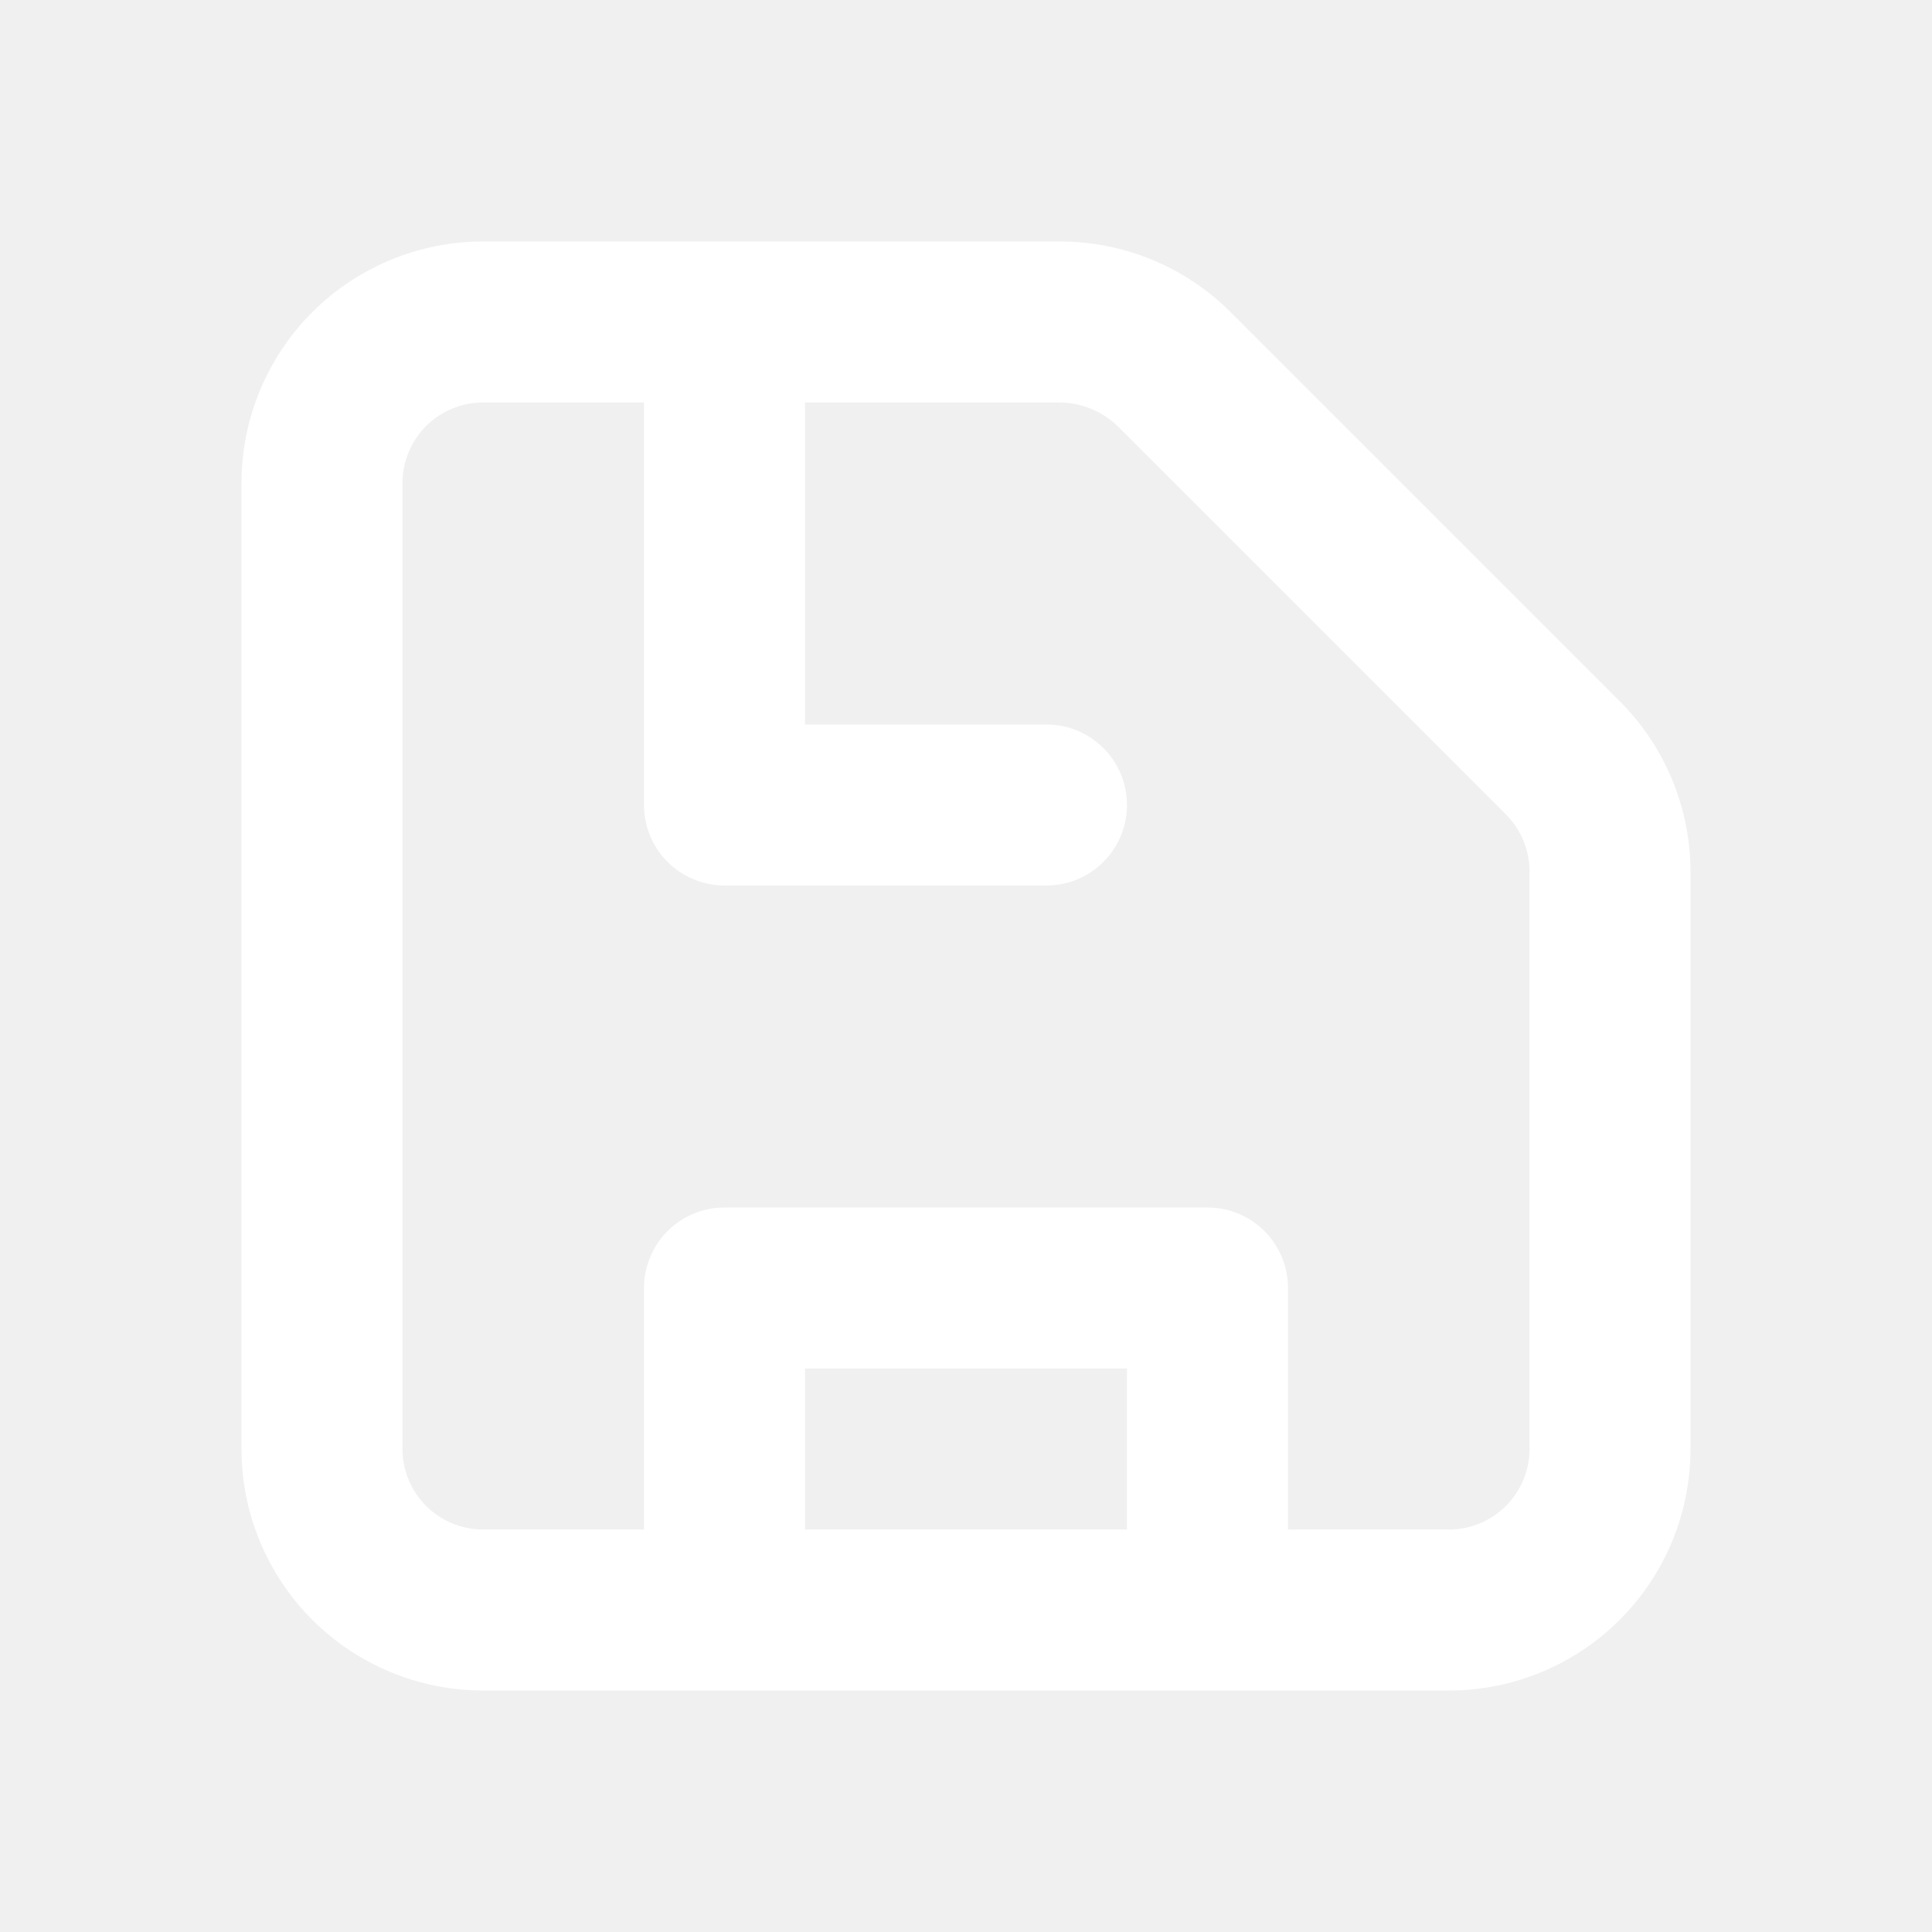
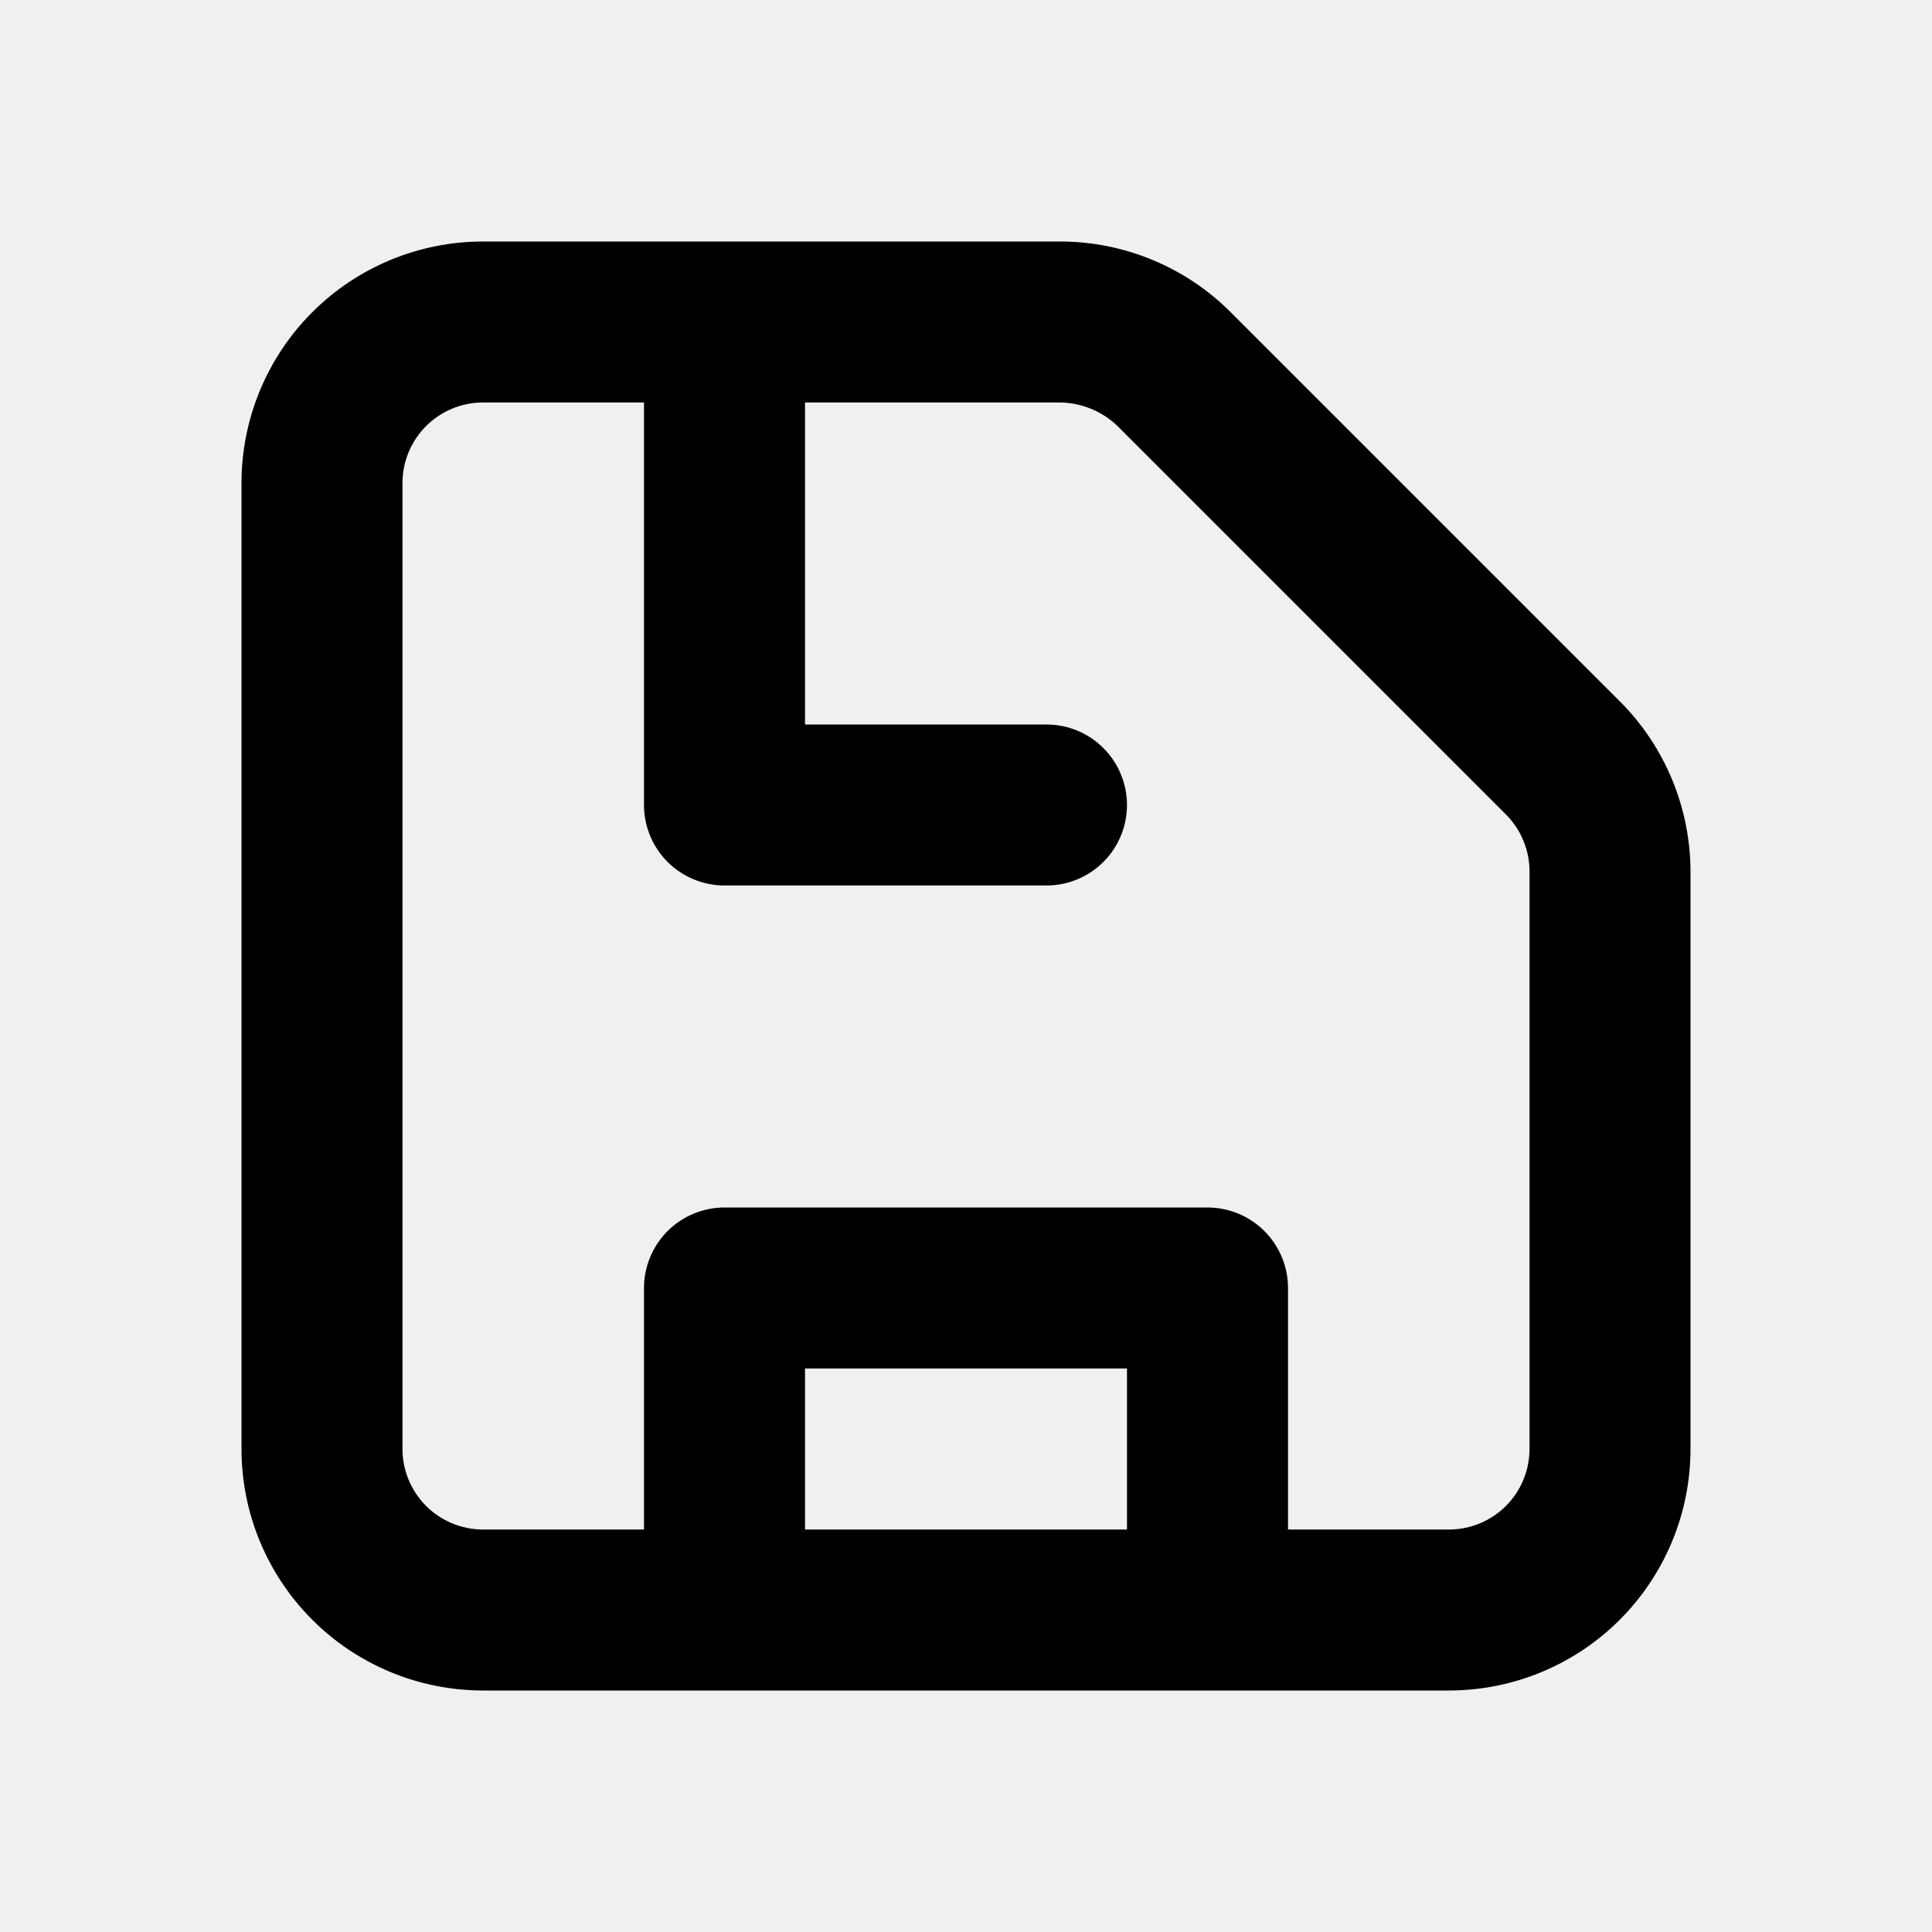
<svg xmlns="http://www.w3.org/2000/svg" width="34" height="34" viewBox="0 0 34 34" fill="none">
  <g opacity="0">
-     <path d="M0 34L34 34L34 0L0 0L0 34Z" fill="#FFFFFF">
+     <path d="M0 34L34 34L34 0L0 0L0 34Z" fill="#000000">
</path>
  </g>
-   <path d="M28.503 12.339L21.661 5.497C20.865 4.699 19.784 4.251 18.657 4.25L8.5 4.25C7.373 4.25 6.292 4.698 5.495 5.495C4.698 6.292 4.25 7.373 4.25 8.5L4.25 25.5C4.25 26.627 4.698 27.708 5.495 28.505C6.292 29.302 7.373 29.75 8.5 29.75L25.5 29.75C26.627 29.75 27.708 29.302 28.505 28.505C29.302 27.708 29.75 26.627 29.75 25.5L29.75 15.342C29.749 14.216 29.301 13.135 28.503 12.339L28.503 12.339ZM14.167 26.917L14.167 24.083L19.833 24.083L19.833 26.917L14.167 26.917ZM26.917 25.5C26.917 25.876 26.767 26.236 26.502 26.502C26.236 26.767 25.876 26.917 25.5 26.917L22.667 26.917L22.667 22.667C22.667 22.291 22.517 21.931 22.252 21.665C21.986 21.399 21.626 21.25 21.25 21.25L12.75 21.25C12.374 21.25 12.014 21.399 11.748 21.665C11.483 21.931 11.333 22.291 11.333 22.667L11.333 26.917L8.5 26.917C8.124 26.917 7.764 26.767 7.498 26.502C7.233 26.236 7.083 25.876 7.083 25.5L7.083 8.5C7.083 8.124 7.233 7.764 7.498 7.498C7.764 7.233 8.124 7.083 8.5 7.083L11.333 7.083L11.333 14.167C11.333 14.542 11.483 14.903 11.748 15.168C12.014 15.434 12.374 15.583 12.75 15.583L18.417 15.583C18.792 15.583 19.153 15.434 19.418 15.168C19.684 14.903 19.833 14.542 19.833 14.167C19.833 13.791 19.684 13.431 19.418 13.165C19.153 12.899 18.792 12.75 18.417 12.75L14.167 12.75L14.167 7.083L18.657 7.083C19.033 7.089 19.392 7.235 19.663 7.494L26.506 14.337C26.637 14.469 26.741 14.626 26.811 14.799C26.882 14.971 26.918 15.156 26.917 15.342L26.917 25.5Z" fill="#FFFFFF">
+   <path d="M28.503 12.339L21.661 5.497C20.865 4.699 19.784 4.251 18.657 4.25L8.5 4.25C7.373 4.25 6.292 4.698 5.495 5.495C4.698 6.292 4.25 7.373 4.25 8.5L4.25 25.5C4.25 26.627 4.698 27.708 5.495 28.505C6.292 29.302 7.373 29.75 8.5 29.75L25.5 29.75C26.627 29.75 27.708 29.302 28.505 28.505C29.302 27.708 29.75 26.627 29.75 25.5L29.75 15.342C29.749 14.216 29.301 13.135 28.503 12.339L28.503 12.339ZM14.167 26.917L14.167 24.083L19.833 24.083L19.833 26.917L14.167 26.917ZM26.917 25.5C26.917 25.876 26.767 26.236 26.502 26.502C26.236 26.767 25.876 26.917 25.5 26.917L22.667 26.917L22.667 22.667C22.667 22.291 22.517 21.931 22.252 21.665C21.986 21.399 21.626 21.25 21.25 21.25L12.75 21.25C12.374 21.25 12.014 21.399 11.748 21.665C11.483 21.931 11.333 22.291 11.333 22.667L11.333 26.917L8.5 26.917C8.124 26.917 7.764 26.767 7.498 26.502C7.233 26.236 7.083 25.876 7.083 25.5L7.083 8.5C7.083 8.124 7.233 7.764 7.498 7.498C7.764 7.233 8.124 7.083 8.5 7.083L11.333 7.083L11.333 14.167C11.333 14.542 11.483 14.903 11.748 15.168C12.014 15.434 12.374 15.583 12.75 15.583L18.417 15.583C18.792 15.583 19.153 15.434 19.418 15.168C19.684 14.903 19.833 14.542 19.833 14.167C19.833 13.791 19.684 13.431 19.418 13.165C19.153 12.899 18.792 12.75 18.417 12.75L14.167 12.75L14.167 7.083L18.657 7.083C19.033 7.089 19.392 7.235 19.663 7.494L26.506 14.337C26.637 14.469 26.741 14.626 26.811 14.799C26.882 14.971 26.918 15.156 26.917 15.342L26.917 25.5Z" fill="#000000">
</path>
</svg>
